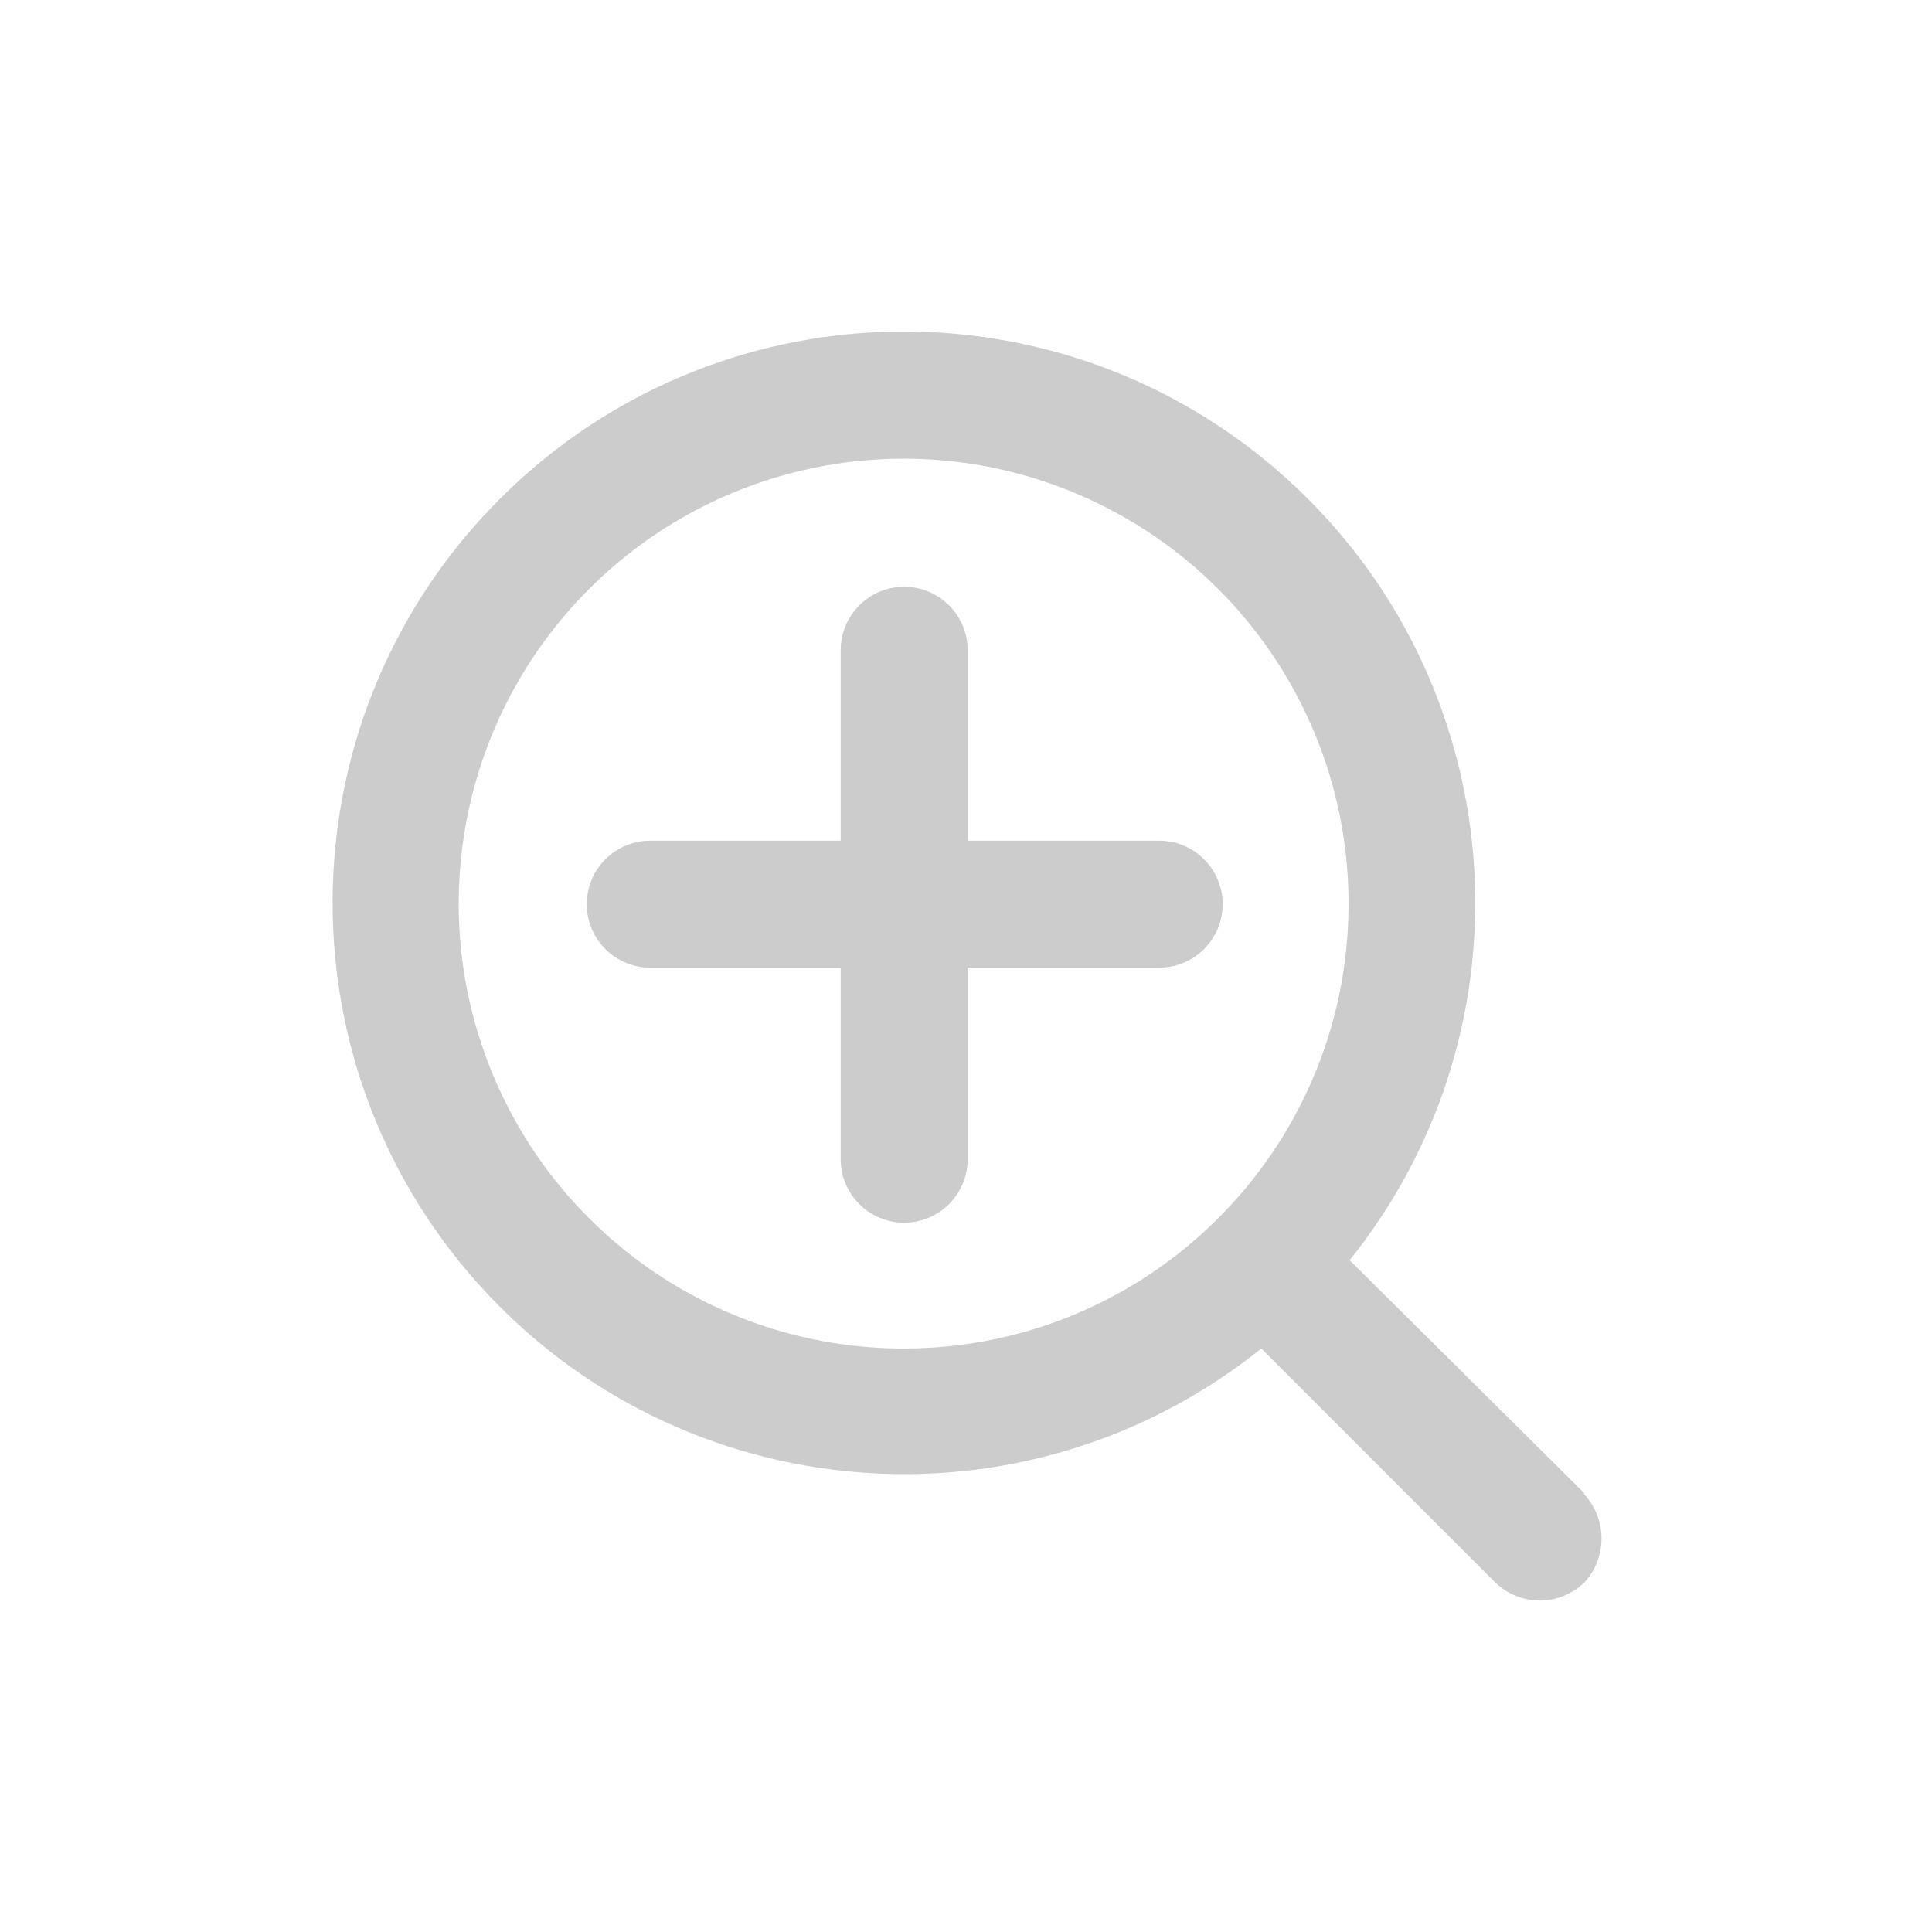
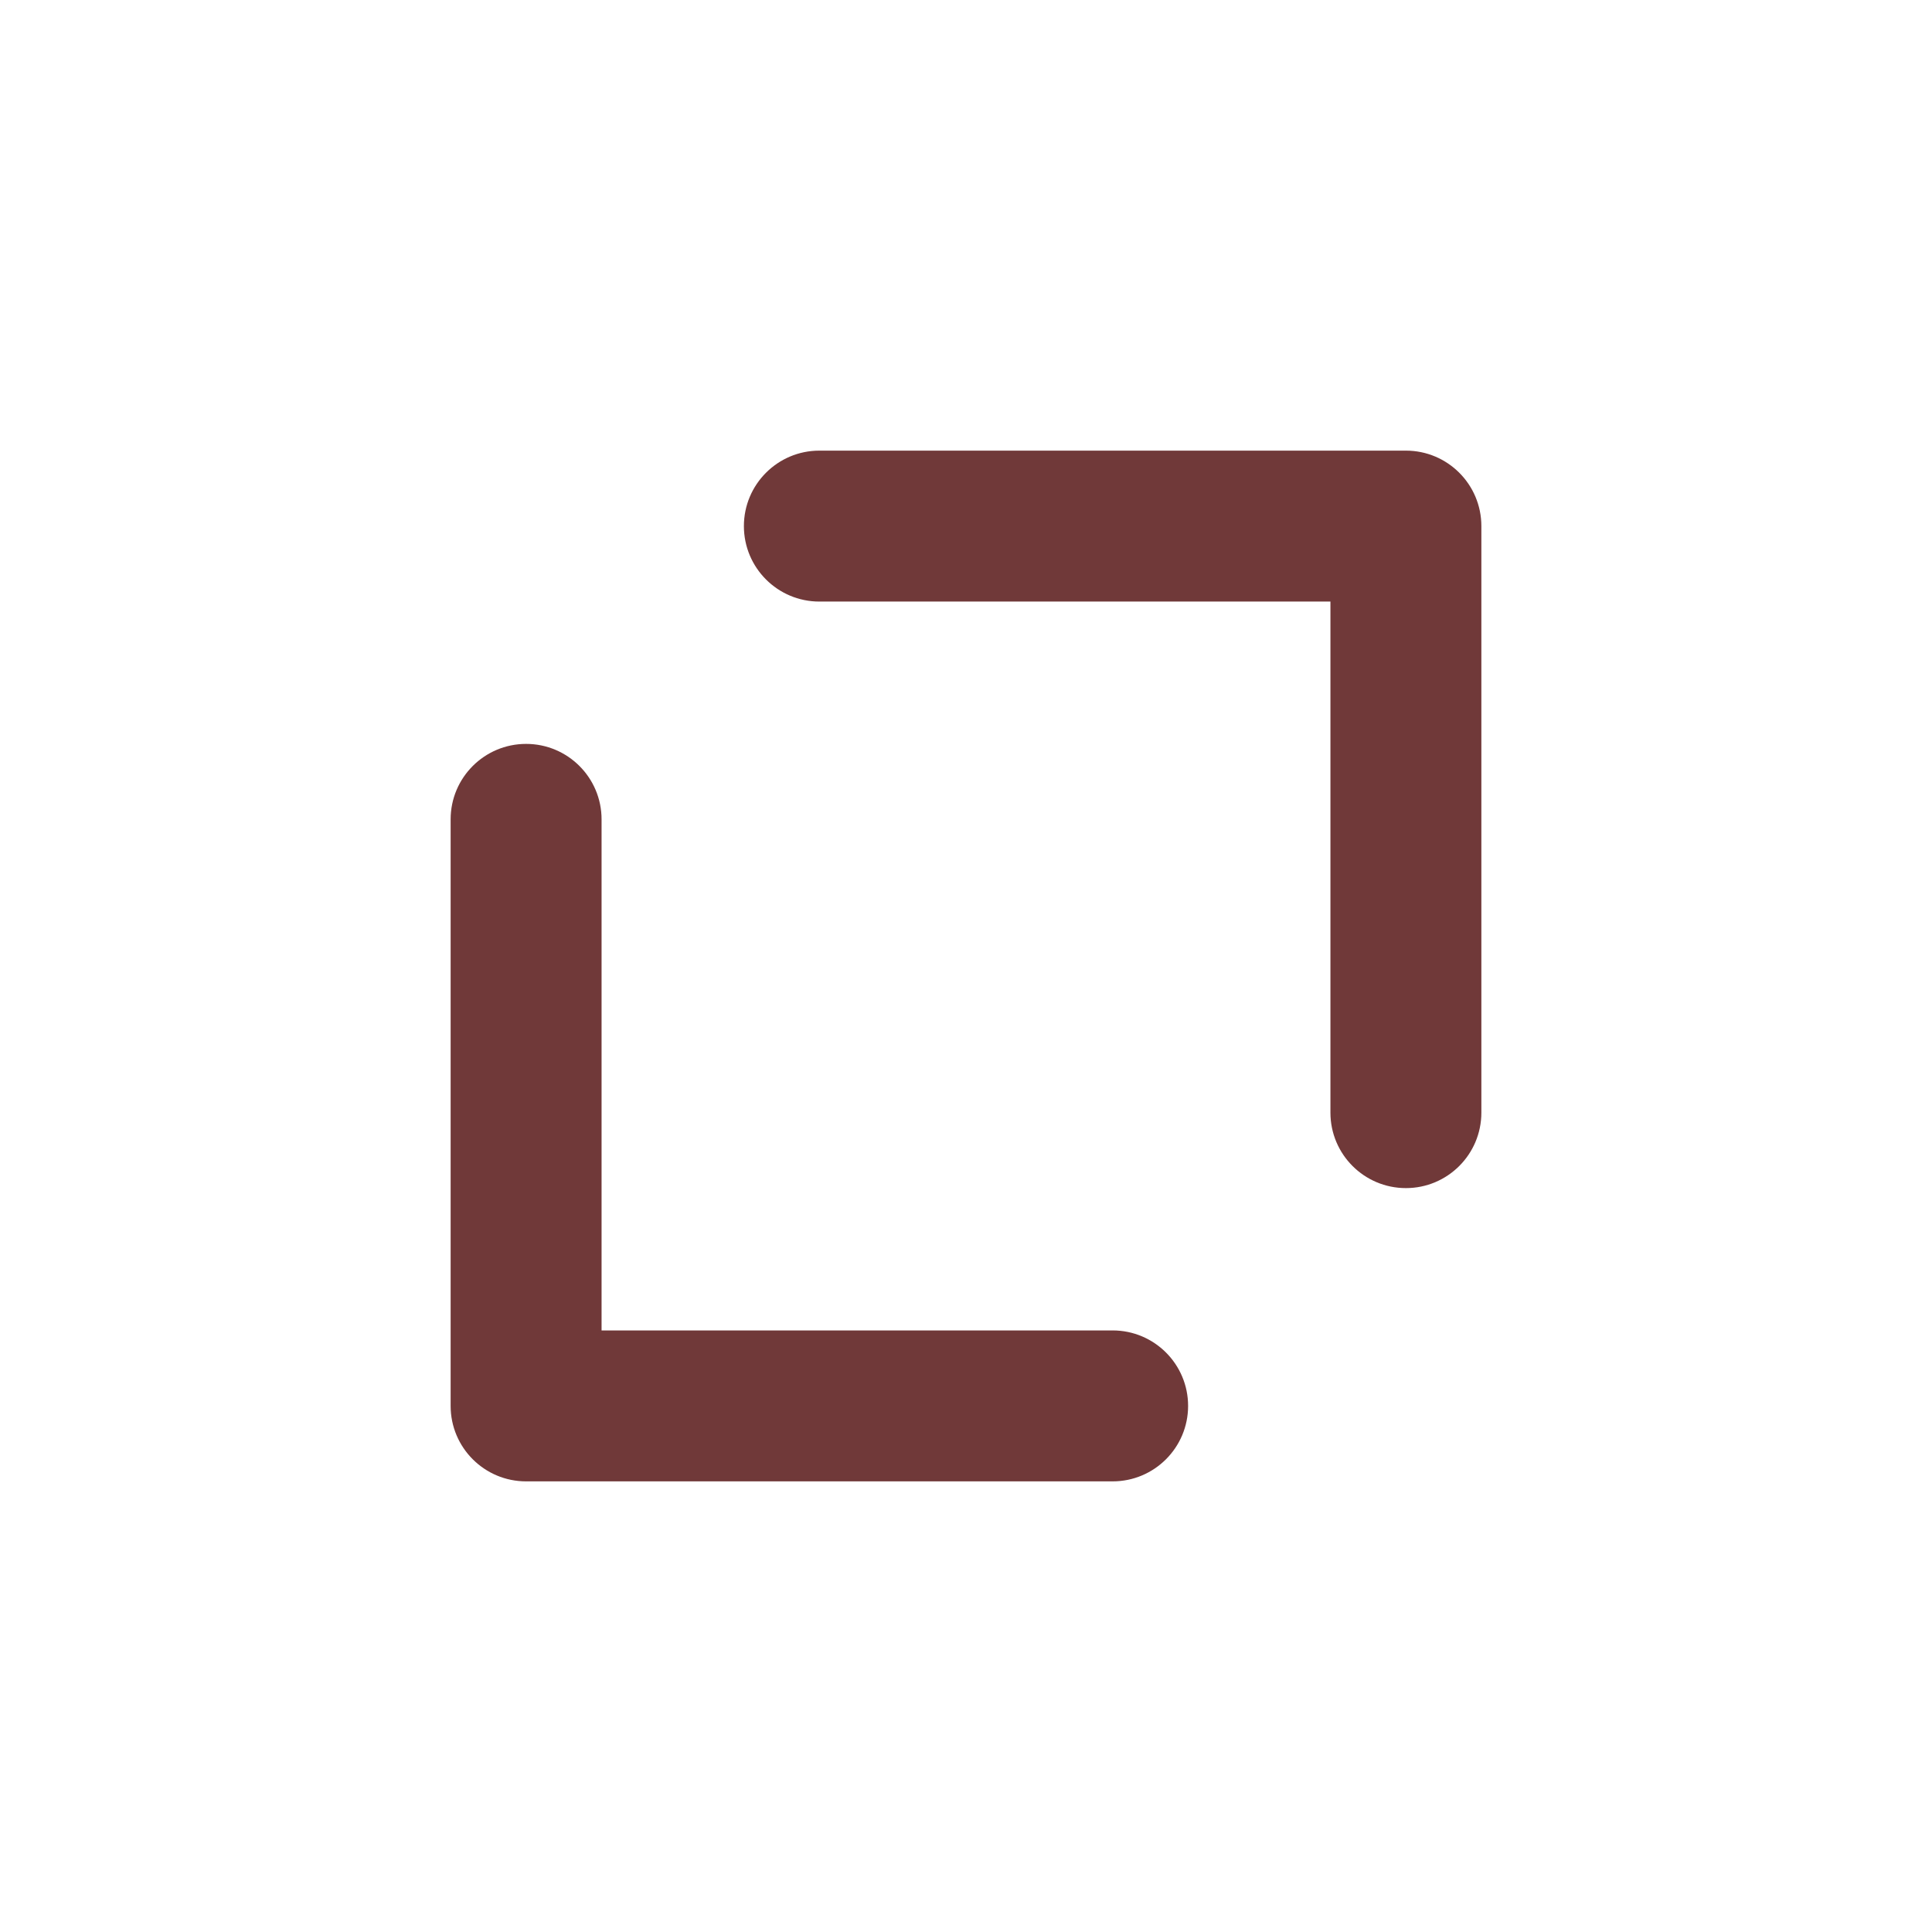
- <svg xmlns="http://www.w3.org/2000/svg" viewBox="0 0 35 35">
-   <path class="b" d="M21 15.23h-3.47v-3.45a1.15 1.15 0 10-2.3 0v3.45h-3.45a1.15 1.15 0 000 2.3h3.45V21a1.15 1.15 0 102.3 0v-3.47H21a1.15 1.15 0 000-2.3zm7.71 11.83l-4.26-4.23a10.35 10.35 0 10-1.6 1.6l4.23 4.23a1.16 1.16 0 001.63 0 1.18 1.18 0 00-.02-1.6zm-12.33-2.63a8.06 8.06 0 118.05-8 8.06 8.06 0 01-8.05 8z" fill="#ccc" />
+ <svg xmlns="http://www.w3.org/2000/svg" style="fill-rule:evenodd;clip-rule:evenodd;stroke-linecap:round;stroke-linejoin:round" xml:space="preserve" viewBox="0 0 1024 1024">
+   <path d="M434.281 238.844c-22.091 0-40 17.908-40 40 0 22.091 17.909 40 40 40h270.875v270.875c0 22.091 17.909 40 40 40 22.092 0 40-17.909 40-40V278.844c0-22.092-17.908-40-40-40H434.281ZM278.844 394.281c-22.092 0-40 17.909-40 40v310.875c0 22.092 17.908 40 40 40h310.875c22.091 0 40-17.908 40-40 0-22.091-17.909-40-40-40H318.844V434.281c0-22.091-17.909-40-40-40Z" fill="#703939" />
</svg>
